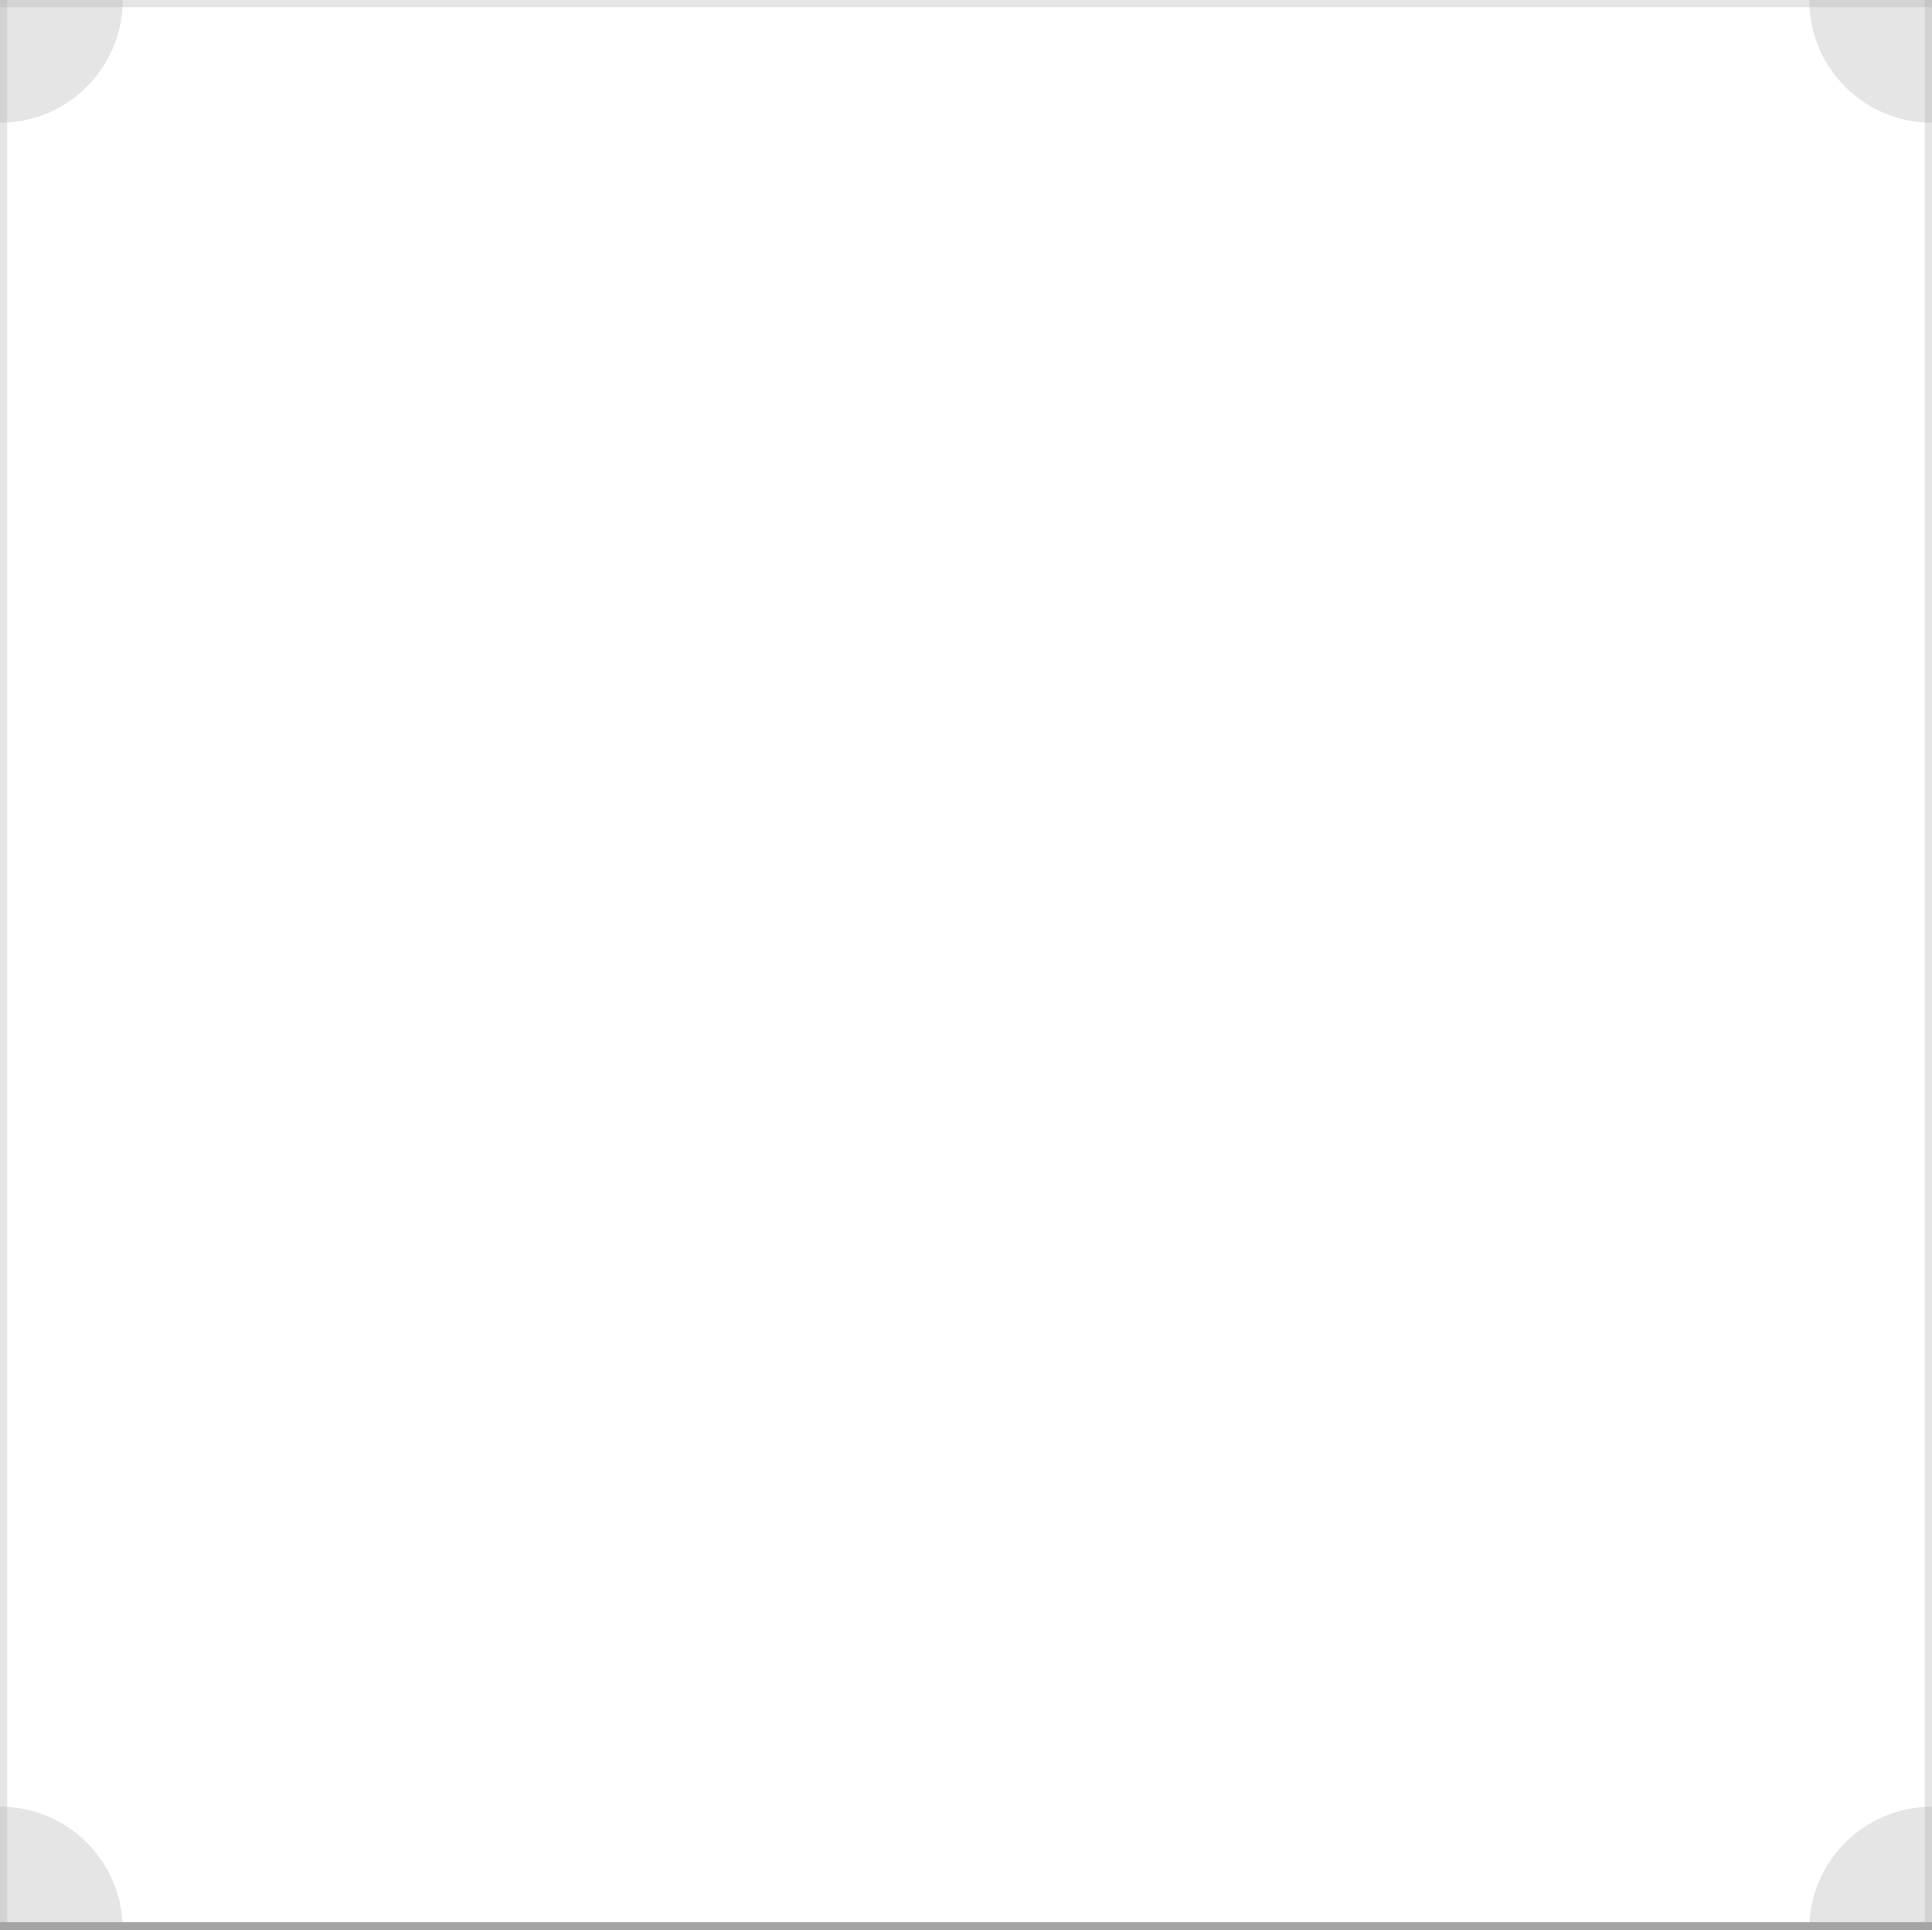
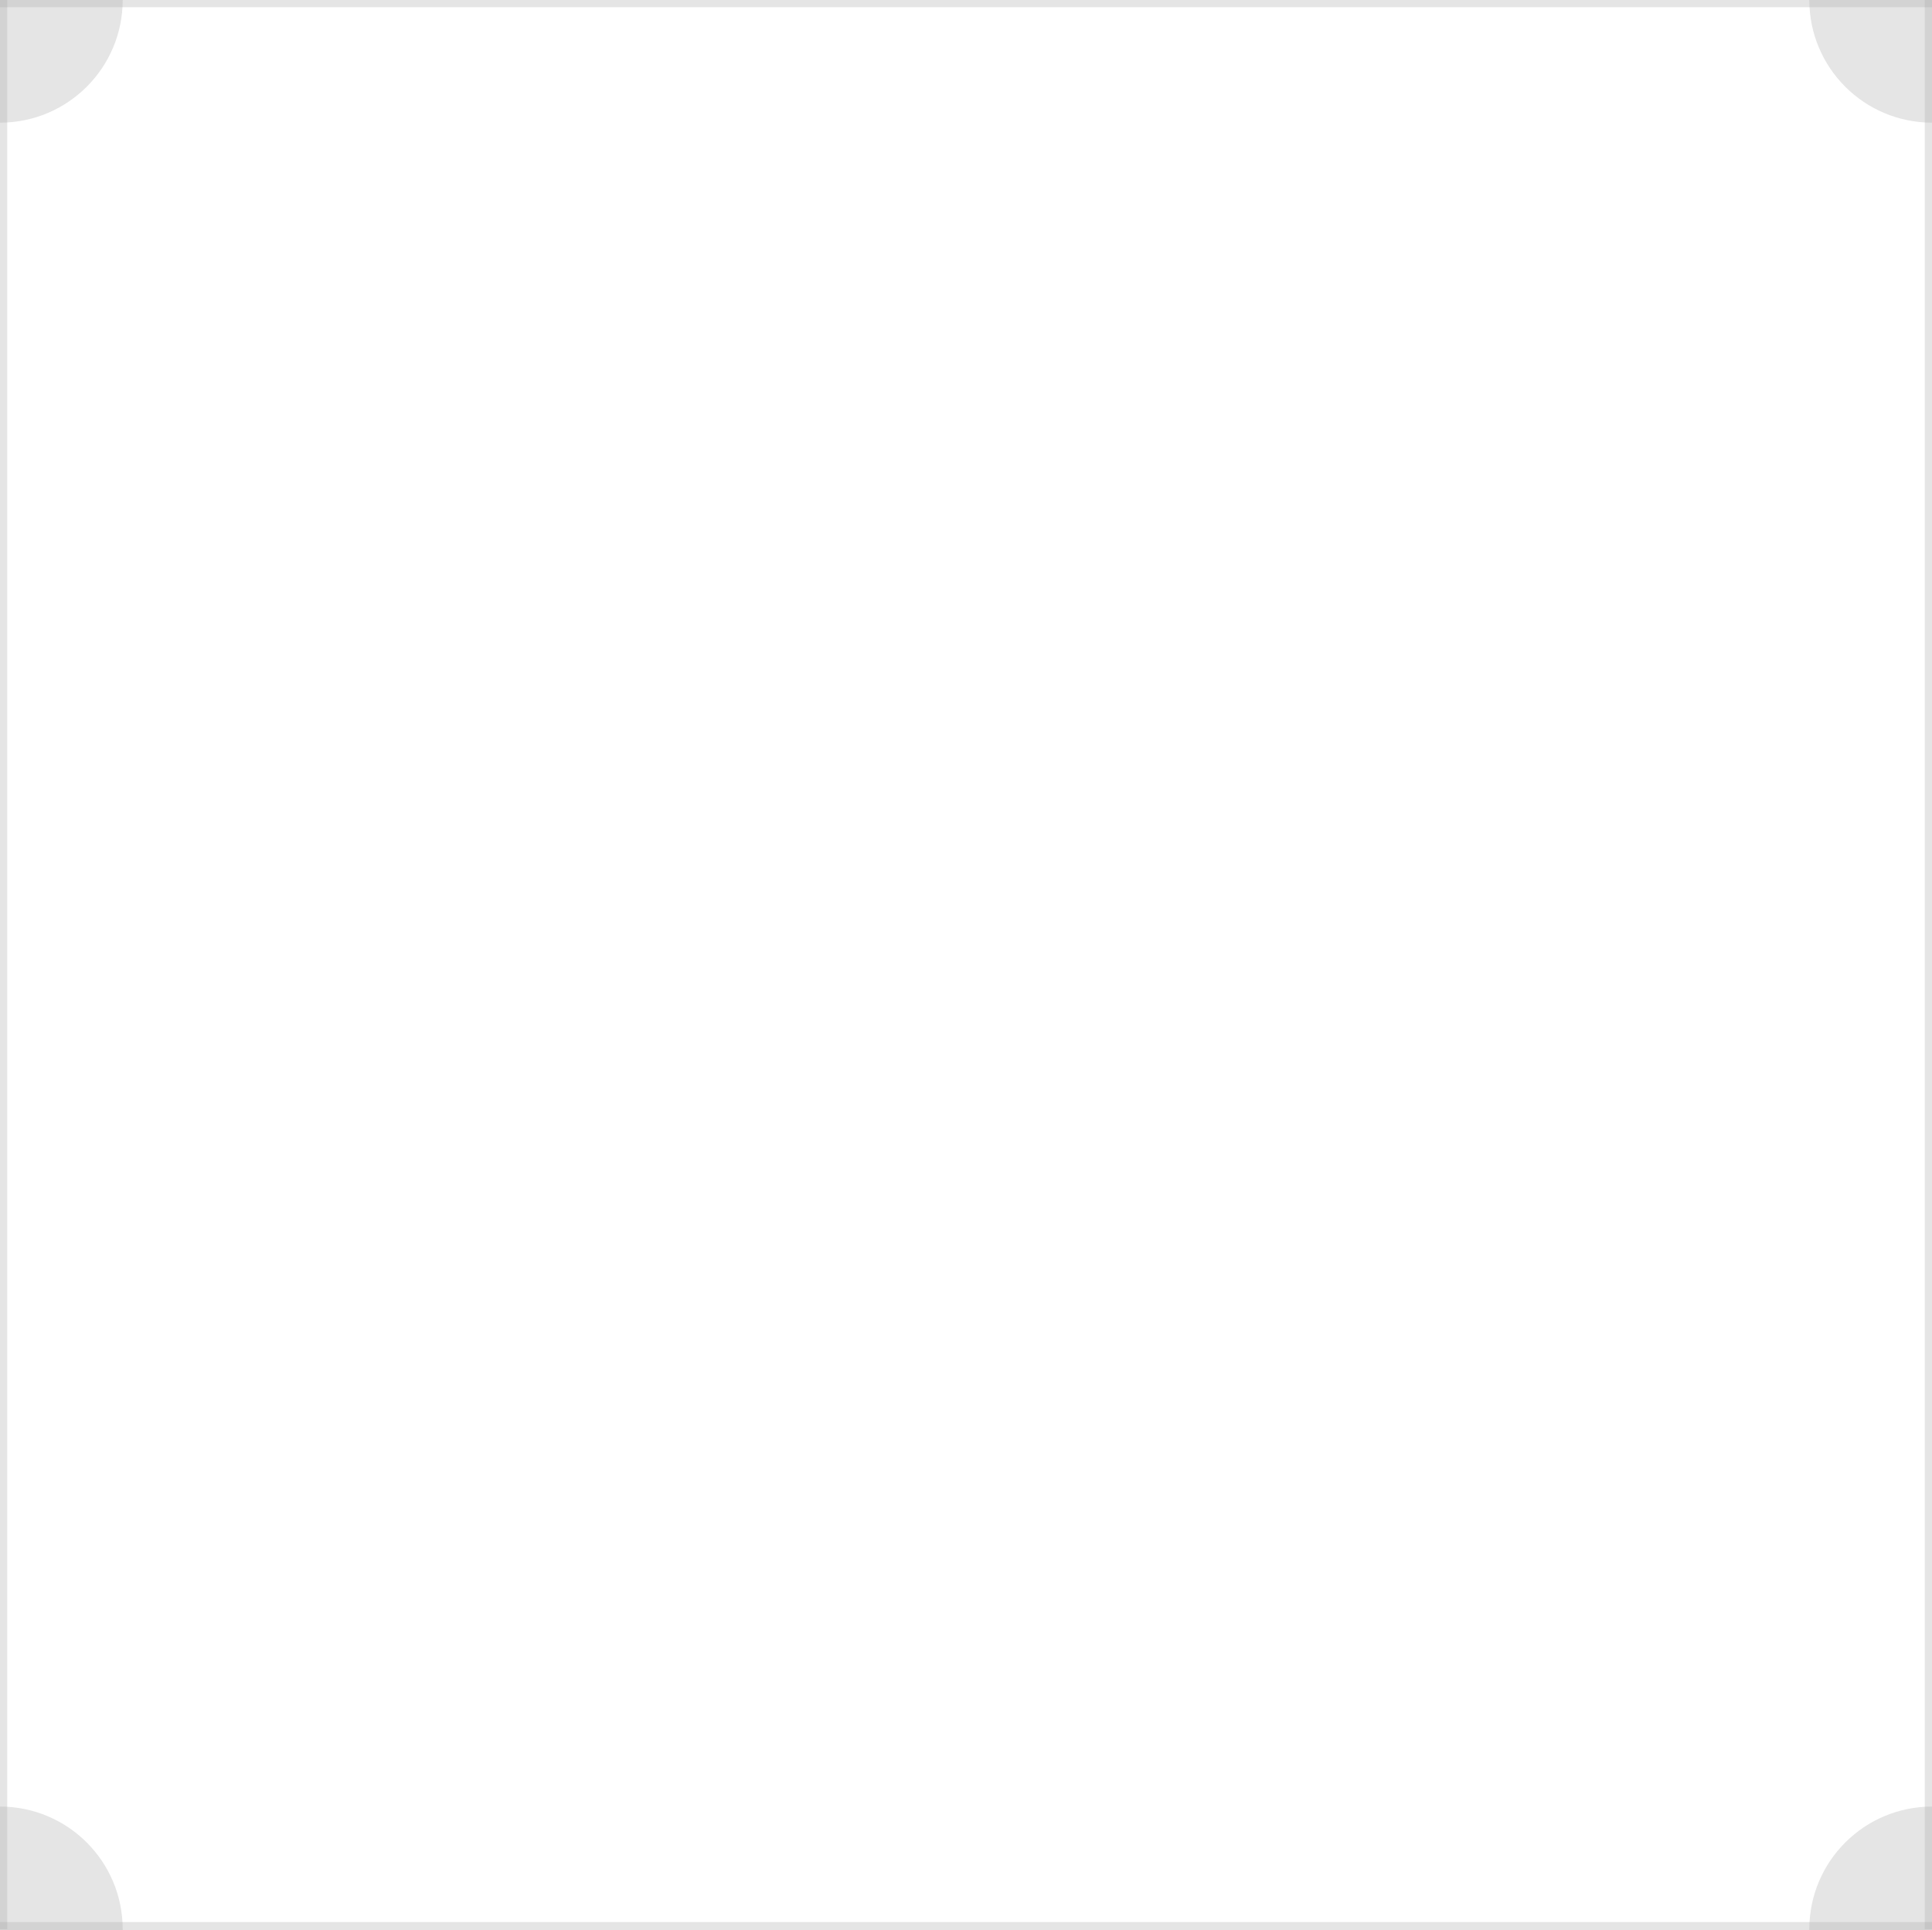
- <svg xmlns="http://www.w3.org/2000/svg" version="1.1" x="0px" y="0px" viewBox="0 0 66.9 66.8" enable-background="new 0 0 66.9 66.8" xml:space="preserve">
-   <g id="Layer_1" display="none">
-     <g id="Layer_1_00000024712208364594900840000005980293173202562695_" display="inline">
-       <g id="Lines">
-         <line opacity="0.5" fill="none" stroke="#A4A4A4" stroke-width="0.5" stroke-miterlimit="10" enable-background="new    " x1="0" y1="0" x2="0" y2="800" />
-         <line opacity="0.5" fill="none" stroke="#A4A4A4" stroke-width="0.5" stroke-miterlimit="10" enable-background="new    " x1="66.7" y1="0" x2="66.7" y2="800" />
-         <line opacity="0.5" fill="none" stroke="#A4A4A4" stroke-width="0.5" stroke-miterlimit="10" enable-background="new    " x1="133.3" y1="0" x2="133.3" y2="800" />
-         <line opacity="0.5" fill="none" stroke="#A4A4A4" stroke-width="0.5" stroke-miterlimit="10" enable-background="new    " x1="200" y1="0" x2="200" y2="800" />
-         <line opacity="0.5" fill="none" stroke="#A4A4A4" stroke-width="0.5" stroke-miterlimit="10" enable-background="new    " x1="266.7" y1="0" x2="266.7" y2="800" />
-         <line opacity="0.5" fill="none" stroke="#A4A4A4" stroke-width="0.5" stroke-miterlimit="10" enable-background="new    " x1="333.3" y1="0" x2="333.3" y2="800" />
-         <line opacity="0.5" fill="none" stroke="#A4A4A4" stroke-width="0.5" stroke-miterlimit="10" enable-background="new    " x1="400" y1="0" x2="400" y2="800" />
-         <line opacity="0.5" fill="none" stroke="#A4A4A4" stroke-width="0.5" stroke-miterlimit="10" enable-background="new    " x1="466.7" y1="0" x2="466.7" y2="800" />
-         <line opacity="0.5" fill="none" stroke="#A4A4A4" stroke-width="0.5" stroke-miterlimit="10" enable-background="new    " x1="533.3" y1="0" x2="533.3" y2="800" />
-         <line opacity="0.5" fill="none" stroke="#A4A4A4" stroke-width="0.5" stroke-miterlimit="10" enable-background="new    " x1="600" y1="0" x2="600" y2="800" />
-         <line opacity="0.5" fill="none" stroke="#A4A4A4" stroke-width="0.5" stroke-miterlimit="10" enable-background="new    " x1="666.7" y1="0" x2="666.7" y2="800" />
-         <line opacity="0.5" fill="none" stroke="#A4A4A4" stroke-width="0.5" stroke-miterlimit="10" enable-background="new    " x1="733.3" y1="0" x2="733.3" y2="800" />
-         <line opacity="0.5" fill="none" stroke="#A4A4A4" stroke-width="0.5" stroke-miterlimit="10" enable-background="new    " x1="800" y1="0.5" x2="800" y2="800.5" />
-         <line opacity="0.5" fill="none" stroke="#A4A4A4" stroke-width="0.5" stroke-miterlimit="10" enable-background="new    " x1="800" y1="0" x2="0" y2="0" />
-         <line opacity="0.5" fill="none" stroke="#A4A4A4" stroke-width="0.5" stroke-miterlimit="10" enable-background="new    " x1="800" y1="66.7" x2="0" y2="66.7" />
-         <line opacity="0.5" fill="none" stroke="#A4A4A4" stroke-width="0.5" stroke-miterlimit="10" enable-background="new    " x1="800" y1="133.3" x2="0" y2="133.3" />
-         <line opacity="0.5" fill="none" stroke="#A4A4A4" stroke-width="0.5" stroke-miterlimit="10" enable-background="new    " x1="800" y1="200" x2="0" y2="200" />
-         <line opacity="0.5" fill="none" stroke="#A4A4A4" stroke-width="0.5" stroke-miterlimit="10" enable-background="new    " x1="800" y1="266.7" x2="0" y2="266.7" />
-         <line opacity="0.5" fill="none" stroke="#A4A4A4" stroke-width="0.5" stroke-miterlimit="10" enable-background="new    " x1="800" y1="333.3" x2="0" y2="333.3" />
-         <line opacity="0.5" fill="none" stroke="#A4A4A4" stroke-width="0.5" stroke-miterlimit="10" enable-background="new    " x1="800" y1="400" x2="0.5" y2="400" />
-         <line opacity="0.5" fill="none" stroke="#A4A4A4" stroke-width="0.5" stroke-miterlimit="10" enable-background="new    " x1="800" y1="466.7" x2="0.5" y2="466.7" />
-         <line opacity="0.5" fill="none" stroke="#A4A4A4" stroke-width="0.5" stroke-miterlimit="10" enable-background="new    " x1="800" y1="533.3" x2="0.5" y2="533.3" />
-         <line opacity="0.5" fill="none" stroke="#A4A4A4" stroke-width="0.5" stroke-miterlimit="10" enable-background="new    " x1="800" y1="600" x2="0.5" y2="600" />
-         <line opacity="0.5" fill="none" stroke="#A4A4A4" stroke-width="0.5" stroke-miterlimit="10" enable-background="new    " x1="800" y1="666.7" x2="0.5" y2="666.7" />
-         <line opacity="0.5" fill="none" stroke="#A4A4A4" stroke-width="0.5" stroke-miterlimit="10" enable-background="new    " x1="800" y1="733.3" x2="0.5" y2="733.3" />
-         <line opacity="0.5" fill="none" stroke="#A4A4A4" stroke-width="0.5" stroke-miterlimit="10" enable-background="new    " x1="799.5" y1="800" x2="0" y2="800" />
-       </g>
-       <g id="Dots">
-         <circle opacity="0.5" fill="#A4A4A4" stroke="#A4A4A4" stroke-width="0.5" stroke-miterlimit="10" enable-background="new    " cx="0" cy="0" r="3.5" />
-         <circle opacity="0.5" fill="#A4A4A4" stroke="#A4A4A4" stroke-width="0.5" stroke-miterlimit="10" enable-background="new    " cx="66.7" cy="0" r="3.5" />
-         <circle opacity="0.5" fill="#A4A4A4" stroke="#A4A4A4" stroke-width="0.5" stroke-miterlimit="10" enable-background="new    " cx="133.3" cy="0" r="1.5" />
-         <circle opacity="0.5" fill="#A4A4A4" stroke="#A4A4A4" stroke-width="0.5" stroke-miterlimit="10" enable-background="new    " cx="200" cy="0" r="1.5" />
-         <circle opacity="0.5" fill="#A4A4A4" stroke="#A4A4A4" stroke-width="0.5" stroke-miterlimit="10" enable-background="new    " cx="266.7" cy="0" r="1.5" />
-         <circle opacity="0.5" fill="#A4A4A4" stroke="#A4A4A4" stroke-width="0.5" stroke-miterlimit="10" enable-background="new    " cx="333.3" cy="0" r="1.5" />
-         <circle opacity="0.5" fill="#A4A4A4" stroke="#A4A4A4" stroke-width="0.5" stroke-miterlimit="10" enable-background="new    " cx="400" cy="0" r="1.5" />
-         <circle opacity="0.5" fill="#A4A4A4" stroke="#A4A4A4" stroke-width="0.5" stroke-miterlimit="10" enable-background="new    " cx="466.7" cy="0" r="1.5" />
-         <circle opacity="0.5" fill="#A4A4A4" stroke="#A4A4A4" stroke-width="0.5" stroke-miterlimit="10" enable-background="new    " cx="533.3" cy="0" r="1.5" />
-         <circle opacity="0.5" fill="#A4A4A4" stroke="#A4A4A4" stroke-width="0.5" stroke-miterlimit="10" enable-background="new    " cx="600" cy="0" r="1.5" />
-         <circle opacity="0.5" fill="#A4A4A4" stroke="#A4A4A4" stroke-width="0.5" stroke-miterlimit="10" enable-background="new    " cx="666.7" cy="0" r="1.5" />
-         <circle opacity="0.5" fill="#A4A4A4" stroke="#A4A4A4" stroke-width="0.5" stroke-miterlimit="10" enable-background="new    " cx="733.3" cy="0" r="1.5" />
-         <circle opacity="0.5" fill="#A4A4A4" stroke="#A4A4A4" stroke-width="0.5" stroke-miterlimit="10" enable-background="new    " cx="800" cy="0" r="1.5" />
-         <circle opacity="0.5" fill="#A4A4A4" stroke="#A4A4A4" stroke-width="0.5" stroke-miterlimit="10" enable-background="new    " cx="0" cy="66.7" r="3.5" />
-         <circle opacity="0.5" fill="#A4A4A4" stroke="#A4A4A4" stroke-width="0.5" stroke-miterlimit="10" enable-background="new    " cx="66.7" cy="66.7" r="3.5" />
-         <circle opacity="0.5" fill="#A4A4A4" stroke="#A4A4A4" stroke-width="0.5" stroke-miterlimit="10" enable-background="new    " cx="133.3" cy="66.7" r="1.5" />
-         <circle opacity="0.5" fill="#A4A4A4" stroke="#A4A4A4" stroke-width="0.5" stroke-miterlimit="10" enable-background="new    " cx="200" cy="66.7" r="1.5" />
-         <circle opacity="0.5" fill="#A4A4A4" stroke="#A4A4A4" stroke-width="0.5" stroke-miterlimit="10" enable-background="new    " cx="266.7" cy="66.7" r="1.5" />
-         <circle opacity="0.5" fill="#A4A4A4" stroke="#A4A4A4" stroke-width="0.5" stroke-miterlimit="10" enable-background="new    " cx="333.3" cy="66.7" r="1.5" />
-         <circle opacity="0.5" fill="#A4A4A4" stroke="#A4A4A4" stroke-width="0.5" stroke-miterlimit="10" enable-background="new    " cx="400" cy="66.7" r="1.5" />
-         <circle opacity="0.5" fill="#A4A4A4" stroke="#A4A4A4" stroke-width="0.5" stroke-miterlimit="10" enable-background="new    " cx="466.7" cy="66.7" r="1.5" />
-         <circle opacity="0.5" fill="#A4A4A4" stroke="#A4A4A4" stroke-width="0.5" stroke-miterlimit="10" enable-background="new    " cx="533.3" cy="66.7" r="1.5" />
-         <circle opacity="0.5" fill="#A4A4A4" stroke="#A4A4A4" stroke-width="0.5" stroke-miterlimit="10" enable-background="new    " cx="600" cy="66.7" r="1.5" />
-         <circle opacity="0.5" fill="#A4A4A4" stroke="#A4A4A4" stroke-width="0.5" stroke-miterlimit="10" enable-background="new    " cx="666.7" cy="66.7" r="1.5" />
-         <circle opacity="0.5" fill="#A4A4A4" stroke="#A4A4A4" stroke-width="0.5" stroke-miterlimit="10" enable-background="new    " cx="733.3" cy="66.7" r="1.5" />
-         <circle opacity="0.5" fill="#A4A4A4" stroke="#A4A4A4" stroke-width="0.5" stroke-miterlimit="10" enable-background="new    " cx="800" cy="66.7" r="1.5" />
-         <circle opacity="0.5" fill="#A4A4A4" stroke="#A4A4A4" stroke-width="0.5" stroke-miterlimit="10" enable-background="new    " cx="0" cy="133.3" r="1.5" />
-         <circle opacity="0.5" fill="#A4A4A4" stroke="#A4A4A4" stroke-width="0.5" stroke-miterlimit="10" enable-background="new    " cx="66.7" cy="133.3" r="1.5" />
-         <circle opacity="0.5" fill="#A4A4A4" stroke="#A4A4A4" stroke-width="0.5" stroke-miterlimit="10" enable-background="new    " cx="133.3" cy="133.3" r="1.5" />
-         <circle opacity="0.5" fill="#A4A4A4" stroke="#A4A4A4" stroke-width="0.5" stroke-miterlimit="10" enable-background="new    " cx="200" cy="133.3" r="1.5" />
-         <circle opacity="0.5" fill="#A4A4A4" stroke="#A4A4A4" stroke-width="0.5" stroke-miterlimit="10" enable-background="new    " cx="266.7" cy="133.3" r="1.5" />
-         <circle opacity="0.5" fill="#A4A4A4" stroke="#A4A4A4" stroke-width="0.5" stroke-miterlimit="10" enable-background="new    " cx="333.3" cy="133.3" r="1.5" />
-         <circle opacity="0.5" fill="#A4A4A4" stroke="#A4A4A4" stroke-width="0.5" stroke-miterlimit="10" enable-background="new    " cx="400" cy="133.3" r="1.5" />
-         <circle opacity="0.5" fill="#A4A4A4" stroke="#A4A4A4" stroke-width="0.5" stroke-miterlimit="10" enable-background="new    " cx="466.7" cy="133.3" r="1.5" />
-         <circle opacity="0.5" fill="#A4A4A4" stroke="#A4A4A4" stroke-width="0.5" stroke-miterlimit="10" enable-background="new    " cx="533.3" cy="133.3" r="1.5" />
-         <circle opacity="0.5" fill="#A4A4A4" stroke="#A4A4A4" stroke-width="0.5" stroke-miterlimit="10" enable-background="new    " cx="600" cy="133.3" r="1.5" />
-         <circle opacity="0.5" fill="#A4A4A4" stroke="#A4A4A4" stroke-width="0.5" stroke-miterlimit="10" enable-background="new    " cx="666.7" cy="133.3" r="1.5" />
-         <circle opacity="0.5" fill="#A4A4A4" stroke="#A4A4A4" stroke-width="0.5" stroke-miterlimit="10" enable-background="new    " cx="733.3" cy="133.3" r="1.5" />
-         <circle opacity="0.5" fill="#A4A4A4" stroke="#A4A4A4" stroke-width="0.5" stroke-miterlimit="10" enable-background="new    " cx="800" cy="133.3" r="1.5" />
-         <circle opacity="0.5" fill="#A4A4A4" stroke="#A4A4A4" stroke-width="0.5" stroke-miterlimit="10" enable-background="new    " cx="0" cy="200" r="1.5" />
-         <circle opacity="0.5" fill="#A4A4A4" stroke="#A4A4A4" stroke-width="0.5" stroke-miterlimit="10" enable-background="new    " cx="66.7" cy="200" r="1.5" />
-         <circle opacity="0.5" fill="#A4A4A4" stroke="#A4A4A4" stroke-width="0.5" stroke-miterlimit="10" enable-background="new    " cx="133.3" cy="200" r="1.5" />
-         <circle opacity="0.5" fill="#A4A4A4" stroke="#A4A4A4" stroke-width="0.5" stroke-miterlimit="10" enable-background="new    " cx="200" cy="200" r="1.5" />
-         <circle opacity="0.5" fill="#A4A4A4" stroke="#A4A4A4" stroke-width="0.5" stroke-miterlimit="10" enable-background="new    " cx="266.7" cy="200" r="1.5" />
-         <circle opacity="0.5" fill="#A4A4A4" stroke="#A4A4A4" stroke-width="0.5" stroke-miterlimit="10" enable-background="new    " cx="333.3" cy="200" r="1.5" />
-         <circle opacity="0.5" fill="#A4A4A4" stroke="#A4A4A4" stroke-width="0.5" stroke-miterlimit="10" enable-background="new    " cx="400" cy="200" r="1.5" />
-         <circle opacity="0.5" fill="#A4A4A4" stroke="#A4A4A4" stroke-width="0.5" stroke-miterlimit="10" enable-background="new    " cx="466.7" cy="200" r="1.5" />
-         <circle opacity="0.5" fill="#A4A4A4" stroke="#A4A4A4" stroke-width="0.5" stroke-miterlimit="10" enable-background="new    " cx="533.3" cy="200" r="1.5" />
-         <circle opacity="0.5" fill="#A4A4A4" stroke="#A4A4A4" stroke-width="0.5" stroke-miterlimit="10" enable-background="new    " cx="600" cy="200" r="1.5" />
-         <circle opacity="0.5" fill="#A4A4A4" stroke="#A4A4A4" stroke-width="0.5" stroke-miterlimit="10" enable-background="new    " cx="666.7" cy="200" r="1.5" />
-         <circle opacity="0.5" fill="#A4A4A4" stroke="#A4A4A4" stroke-width="0.5" stroke-miterlimit="10" enable-background="new    " cx="733.3" cy="200" r="1.5" />
-         <circle opacity="0.5" fill="#A4A4A4" stroke="#A4A4A4" stroke-width="0.5" stroke-miterlimit="10" enable-background="new    " cx="800" cy="200" r="1.5" />
-         <circle opacity="0.5" fill="#A4A4A4" stroke="#A4A4A4" stroke-width="0.5" stroke-miterlimit="10" enable-background="new    " cx="0" cy="266.7" r="1.5" />
-         <circle opacity="0.5" fill="#A4A4A4" stroke="#A4A4A4" stroke-width="0.5" stroke-miterlimit="10" enable-background="new    " cx="66.7" cy="266.7" r="1.5" />
-         <circle opacity="0.5" fill="#A4A4A4" stroke="#A4A4A4" stroke-width="0.5" stroke-miterlimit="10" enable-background="new    " cx="133.3" cy="266.7" r="1.5" />
-         <circle opacity="0.5" fill="#A4A4A4" stroke="#A4A4A4" stroke-width="0.5" stroke-miterlimit="10" enable-background="new    " cx="200" cy="266.7" r="1.5" />
-         <circle opacity="0.5" fill="#A4A4A4" stroke="#A4A4A4" stroke-width="0.5" stroke-miterlimit="10" enable-background="new    " cx="266.7" cy="266.7" r="1.5" />
-         <circle opacity="0.5" fill="#A4A4A4" stroke="#A4A4A4" stroke-width="0.5" stroke-miterlimit="10" enable-background="new    " cx="333.3" cy="266.7" r="1.5" />
-         <circle opacity="0.5" fill="#A4A4A4" stroke="#A4A4A4" stroke-width="0.5" stroke-miterlimit="10" enable-background="new    " cx="400" cy="266.7" r="1.5" />
-         <circle opacity="0.5" fill="#A4A4A4" stroke="#A4A4A4" stroke-width="0.5" stroke-miterlimit="10" enable-background="new    " cx="466.7" cy="266.7" r="1.5" />
-         <circle opacity="0.5" fill="#A4A4A4" stroke="#A4A4A4" stroke-width="0.5" stroke-miterlimit="10" enable-background="new    " cx="533.3" cy="266.7" r="1.5" />
-         <circle opacity="0.5" fill="#A4A4A4" stroke="#A4A4A4" stroke-width="0.5" stroke-miterlimit="10" enable-background="new    " cx="600" cy="266.7" r="1.5" />
-         <circle opacity="0.5" fill="#A4A4A4" stroke="#A4A4A4" stroke-width="0.5" stroke-miterlimit="10" enable-background="new    " cx="666.7" cy="266.7" r="1.5" />
-         <circle opacity="0.5" fill="#A4A4A4" stroke="#A4A4A4" stroke-width="0.5" stroke-miterlimit="10" enable-background="new    " cx="733.3" cy="266.7" r="1.5" />
-         <circle opacity="0.5" fill="#A4A4A4" stroke="#A4A4A4" stroke-width="0.5" stroke-miterlimit="10" enable-background="new    " cx="800" cy="266.7" r="1.5" />
-         <circle opacity="0.5" fill="#A4A4A4" stroke="#A4A4A4" stroke-width="0.5" stroke-miterlimit="10" enable-background="new    " cx="0" cy="333.3" r="1.5" />
-         <circle opacity="0.5" fill="#A4A4A4" stroke="#A4A4A4" stroke-width="0.5" stroke-miterlimit="10" enable-background="new    " cx="66.7" cy="333.3" r="1.5" />
-         <circle opacity="0.5" fill="#A4A4A4" stroke="#A4A4A4" stroke-width="0.5" stroke-miterlimit="10" enable-background="new    " cx="133.3" cy="333.3" r="1.5" />
-         <circle opacity="0.5" fill="#A4A4A4" stroke="#A4A4A4" stroke-width="0.5" stroke-miterlimit="10" enable-background="new    " cx="200" cy="333.3" r="1.5" />
-         <circle opacity="0.5" fill="#A4A4A4" stroke="#A4A4A4" stroke-width="0.5" stroke-miterlimit="10" enable-background="new    " cx="266.7" cy="333.3" r="1.5" />
-         <circle opacity="0.5" fill="#A4A4A4" stroke="#A4A4A4" stroke-width="0.5" stroke-miterlimit="10" enable-background="new    " cx="333.3" cy="333.3" r="1.5" />
-         <circle opacity="0.5" fill="#A4A4A4" stroke="#A4A4A4" stroke-width="0.5" stroke-miterlimit="10" enable-background="new    " cx="400" cy="333.3" r="1.5" />
-         <circle opacity="0.5" fill="#A4A4A4" stroke="#A4A4A4" stroke-width="0.5" stroke-miterlimit="10" enable-background="new    " cx="466.7" cy="333.3" r="1.5" />
-         <circle opacity="0.5" fill="#A4A4A4" stroke="#A4A4A4" stroke-width="0.5" stroke-miterlimit="10" enable-background="new    " cx="533.3" cy="333.3" r="1.5" />
-         <circle opacity="0.5" fill="#A4A4A4" stroke="#A4A4A4" stroke-width="0.5" stroke-miterlimit="10" enable-background="new    " cx="600" cy="333.3" r="1.5" />
-         <circle opacity="0.5" fill="#A4A4A4" stroke="#A4A4A4" stroke-width="0.5" stroke-miterlimit="10" enable-background="new    " cx="666.7" cy="333.3" r="1.5" />
-         <circle opacity="0.5" fill="#A4A4A4" stroke="#A4A4A4" stroke-width="0.5" stroke-miterlimit="10" enable-background="new    " cx="733.3" cy="333.3" r="1.5" />
-         <circle opacity="0.5" fill="#A4A4A4" stroke="#A4A4A4" stroke-width="0.5" stroke-miterlimit="10" enable-background="new    " cx="800" cy="333.3" r="1.5" />
-         <circle opacity="0.5" fill="#A4A4A4" stroke="#A4A4A4" stroke-width="0.5" stroke-miterlimit="10" enable-background="new    " cx="0" cy="400" r="1.5" />
-         <circle opacity="0.5" fill="#A4A4A4" stroke="#A4A4A4" stroke-width="0.5" stroke-miterlimit="10" enable-background="new    " cx="66.7" cy="400" r="1.5" />
-         <circle opacity="0.5" fill="#A4A4A4" stroke="#A4A4A4" stroke-width="0.5" stroke-miterlimit="10" enable-background="new    " cx="133.3" cy="400" r="1.5" />
-         <circle opacity="0.5" fill="#A4A4A4" stroke="#A4A4A4" stroke-width="0.5" stroke-miterlimit="10" enable-background="new    " cx="200" cy="400" r="1.5" />
-         <circle opacity="0.5" fill="#A4A4A4" stroke="#A4A4A4" stroke-width="0.5" stroke-miterlimit="10" enable-background="new    " cx="266.7" cy="400" r="1.5" />
-         <circle opacity="0.5" fill="#A4A4A4" stroke="#A4A4A4" stroke-width="0.5" stroke-miterlimit="10" enable-background="new    " cx="333.3" cy="400" r="1.5" />
-         <circle opacity="0.5" fill="#A4A4A4" stroke="#A4A4A4" stroke-width="0.5" stroke-miterlimit="10" enable-background="new    " cx="400" cy="400" r="1.5" />
-         <circle opacity="0.5" fill="#A4A4A4" stroke="#A4A4A4" stroke-width="0.5" stroke-miterlimit="10" enable-background="new    " cx="466.7" cy="400" r="1.5" />
-         <circle opacity="0.5" fill="#A4A4A4" stroke="#A4A4A4" stroke-width="0.5" stroke-miterlimit="10" enable-background="new    " cx="533.3" cy="400" r="1.5" />
-         <circle opacity="0.5" fill="#A4A4A4" stroke="#A4A4A4" stroke-width="0.5" stroke-miterlimit="10" enable-background="new    " cx="600" cy="400" r="1.5" />
-         <circle opacity="0.5" fill="#A4A4A4" stroke="#A4A4A4" stroke-width="0.5" stroke-miterlimit="10" enable-background="new    " cx="666.7" cy="400" r="1.5" />
-         <circle opacity="0.5" fill="#A4A4A4" stroke="#A4A4A4" stroke-width="0.5" stroke-miterlimit="10" enable-background="new    " cx="733.3" cy="400" r="1.5" />
-         <circle opacity="0.5" fill="#A4A4A4" stroke="#A4A4A4" stroke-width="0.5" stroke-miterlimit="10" enable-background="new    " cx="800" cy="400" r="1.5" />
-         <circle opacity="0.5" fill="#A4A4A4" stroke="#A4A4A4" stroke-width="0.5" stroke-miterlimit="10" enable-background="new    " cx="0" cy="466.7" r="1.5" />
-         <circle opacity="0.5" fill="#A4A4A4" stroke="#A4A4A4" stroke-width="0.5" stroke-miterlimit="10" enable-background="new    " cx="66.7" cy="466.7" r="1.5" />
-         <circle opacity="0.5" fill="#A4A4A4" stroke="#A4A4A4" stroke-width="0.5" stroke-miterlimit="10" enable-background="new    " cx="133.3" cy="466.7" r="1.5" />
-         <circle opacity="0.5" fill="#A4A4A4" stroke="#A4A4A4" stroke-width="0.5" stroke-miterlimit="10" enable-background="new    " cx="200" cy="466.7" r="1.5" />
-         <circle opacity="0.5" fill="#A4A4A4" stroke="#A4A4A4" stroke-width="0.5" stroke-miterlimit="10" enable-background="new    " cx="266.7" cy="466.7" r="1.5" />
-         <circle opacity="0.5" fill="#A4A4A4" stroke="#A4A4A4" stroke-width="0.5" stroke-miterlimit="10" enable-background="new    " cx="333.3" cy="466.7" r="1.5" />
-         <circle opacity="0.5" fill="#A4A4A4" stroke="#A4A4A4" stroke-width="0.5" stroke-miterlimit="10" enable-background="new    " cx="400" cy="466.7" r="1.5" />
-         <circle opacity="0.5" fill="#A4A4A4" stroke="#A4A4A4" stroke-width="0.5" stroke-miterlimit="10" enable-background="new    " cx="466.7" cy="466.7" r="1.5" />
-         <circle opacity="0.5" fill="#A4A4A4" stroke="#A4A4A4" stroke-width="0.5" stroke-miterlimit="10" enable-background="new    " cx="533.3" cy="466.7" r="1.5" />
-         <circle opacity="0.5" fill="#A4A4A4" stroke="#A4A4A4" stroke-width="0.5" stroke-miterlimit="10" enable-background="new    " cx="600" cy="466.7" r="1.5" />
-         <circle opacity="0.5" fill="#A4A4A4" stroke="#A4A4A4" stroke-width="0.5" stroke-miterlimit="10" enable-background="new    " cx="666.7" cy="466.7" r="1.5" />
-         <circle opacity="0.5" fill="#A4A4A4" stroke="#A4A4A4" stroke-width="0.5" stroke-miterlimit="10" enable-background="new    " cx="733.3" cy="466.7" r="1.5" />
-         <circle opacity="0.5" fill="#A4A4A4" stroke="#A4A4A4" stroke-width="0.5" stroke-miterlimit="10" enable-background="new    " cx="800" cy="466.7" r="1.5" />
-         <circle opacity="0.5" fill="#A4A4A4" stroke="#A4A4A4" stroke-width="0.5" stroke-miterlimit="10" enable-background="new    " cx="0" cy="533.3" r="1.5" />
-         <ellipse opacity="0.5" fill="#A4A4A4" stroke="#A4A4A4" stroke-width="0.5" stroke-miterlimit="10" enable-background="new    " cx="66.7" cy="533.3" rx="1.5" ry="1.5" />
-         <circle opacity="0.5" fill="#A4A4A4" stroke="#A4A4A4" stroke-width="0.5" stroke-miterlimit="10" enable-background="new    " cx="133.3" cy="533.3" r="1.5" />
-         <circle opacity="0.5" fill="#A4A4A4" stroke="#A4A4A4" stroke-width="0.5" stroke-miterlimit="10" enable-background="new    " cx="200" cy="533.3" r="1.5" />
-         <circle opacity="0.5" fill="#A4A4A4" stroke="#A4A4A4" stroke-width="0.5" stroke-miterlimit="10" enable-background="new    " cx="266.7" cy="533.3" r="1.5" />
-         <circle opacity="0.5" fill="#A4A4A4" stroke="#A4A4A4" stroke-width="0.5" stroke-miterlimit="10" enable-background="new    " cx="333.3" cy="533.3" r="1.5" />
-         <circle opacity="0.5" fill="#A4A4A4" stroke="#A4A4A4" stroke-width="0.5" stroke-miterlimit="10" enable-background="new    " cx="400" cy="533.3" r="1.5" />
-         <circle opacity="0.5" fill="#A4A4A4" stroke="#A4A4A4" stroke-width="0.5" stroke-miterlimit="10" enable-background="new    " cx="466.7" cy="533.3" r="1.5" />
-         <circle opacity="0.5" fill="#A4A4A4" stroke="#A4A4A4" stroke-width="0.5" stroke-miterlimit="10" enable-background="new    " cx="533.3" cy="533.3" r="1.5" />
-         <circle opacity="0.5" fill="#A4A4A4" stroke="#A4A4A4" stroke-width="0.5" stroke-miterlimit="10" enable-background="new    " cx="600" cy="533.3" r="1.5" />
-         <circle opacity="0.5" fill="#A4A4A4" stroke="#A4A4A4" stroke-width="0.5" stroke-miterlimit="10" enable-background="new    " cx="666.7" cy="533.3" r="1.5" />
-         <circle opacity="0.5" fill="#A4A4A4" stroke="#A4A4A4" stroke-width="0.5" stroke-miterlimit="10" enable-background="new    " cx="733.3" cy="533.3" r="1.5" />
-         <circle opacity="0.5" fill="#A4A4A4" stroke="#A4A4A4" stroke-width="0.5" stroke-miterlimit="10" enable-background="new    " cx="800" cy="533.3" r="1.5" />
-         <circle opacity="0.5" fill="#A4A4A4" stroke="#A4A4A4" stroke-width="0.5" stroke-miterlimit="10" enable-background="new    " cx="0" cy="600" r="1.5" />
-         <ellipse opacity="0.5" fill="#A4A4A4" stroke="#A4A4A4" stroke-width="0.5" stroke-miterlimit="10" enable-background="new    " cx="66.7" cy="599.9" rx="1.5" ry="1.5" />
-         <circle opacity="0.5" fill="#A4A4A4" stroke="#A4A4A4" stroke-width="0.5" stroke-miterlimit="10" enable-background="new    " cx="133.3" cy="600" r="1.5" />
-         <circle opacity="0.5" fill="#A4A4A4" stroke="#A4A4A4" stroke-width="0.5" stroke-miterlimit="10" enable-background="new    " cx="200" cy="600" r="1.5" />
-         <circle opacity="0.5" fill="#A4A4A4" stroke="#A4A4A4" stroke-width="0.5" stroke-miterlimit="10" enable-background="new    " cx="266.7" cy="600" r="1.5" />
-         <circle opacity="0.5" fill="#A4A4A4" stroke="#A4A4A4" stroke-width="0.5" stroke-miterlimit="10" enable-background="new    " cx="333.3" cy="600" r="1.5" />
-         <circle opacity="0.5" fill="#A4A4A4" stroke="#A4A4A4" stroke-width="0.5" stroke-miterlimit="10" enable-background="new    " cx="400" cy="600" r="1.5" />
-         <circle opacity="0.5" fill="#A4A4A4" stroke="#A4A4A4" stroke-width="0.5" stroke-miterlimit="10" enable-background="new    " cx="466.7" cy="600" r="1.5" />
-         <circle opacity="0.5" fill="#A4A4A4" stroke="#A4A4A4" stroke-width="0.5" stroke-miterlimit="10" enable-background="new    " cx="533.3" cy="600" r="1.5" />
-         <circle opacity="0.5" fill="#A4A4A4" stroke="#A4A4A4" stroke-width="0.5" stroke-miterlimit="10" enable-background="new    " cx="600" cy="600" r="1.5" />
-         <circle opacity="0.5" fill="#A4A4A4" stroke="#A4A4A4" stroke-width="0.5" stroke-miterlimit="10" enable-background="new    " cx="666.7" cy="600" r="1.5" />
-         <circle opacity="0.5" fill="#A4A4A4" stroke="#A4A4A4" stroke-width="0.5" stroke-miterlimit="10" enable-background="new    " cx="733.3" cy="600" r="1.5" />
-         <circle opacity="0.5" fill="#A4A4A4" stroke="#A4A4A4" stroke-width="0.5" stroke-miterlimit="10" enable-background="new    " cx="800" cy="600" r="1.5" />
-         <circle opacity="0.5" fill="#A4A4A4" stroke="#A4A4A4" stroke-width="0.5" stroke-miterlimit="10" enable-background="new    " cx="0" cy="666.7" r="1.5" />
-         <ellipse opacity="0.5" fill="#A4A4A4" stroke="#A4A4A4" stroke-width="0.5" stroke-miterlimit="10" enable-background="new    " cx="66.7" cy="666.6" rx="1.5" ry="1.5" />
-         <circle opacity="0.5" fill="#A4A4A4" stroke="#A4A4A4" stroke-width="0.5" stroke-miterlimit="10" enable-background="new    " cx="133.3" cy="666.7" r="1.5" />
-         <circle opacity="0.5" fill="#A4A4A4" stroke="#A4A4A4" stroke-width="0.5" stroke-miterlimit="10" enable-background="new    " cx="200" cy="666.7" r="1.5" />
-         <circle opacity="0.5" fill="#A4A4A4" stroke="#A4A4A4" stroke-width="0.5" stroke-miterlimit="10" enable-background="new    " cx="266.7" cy="666.7" r="1.5" />
-         <circle opacity="0.5" fill="#A4A4A4" stroke="#A4A4A4" stroke-width="0.5" stroke-miterlimit="10" enable-background="new    " cx="333.3" cy="666.7" r="1.5" />
-         <circle opacity="0.5" fill="#A4A4A4" stroke="#A4A4A4" stroke-width="0.5" stroke-miterlimit="10" enable-background="new    " cx="400" cy="666.7" r="1.5" />
-         <circle opacity="0.5" fill="#A4A4A4" stroke="#A4A4A4" stroke-width="0.5" stroke-miterlimit="10" enable-background="new    " cx="466.7" cy="666.7" r="1.5" />
-         <circle opacity="0.5" fill="#A4A4A4" stroke="#A4A4A4" stroke-width="0.5" stroke-miterlimit="10" enable-background="new    " cx="533.3" cy="666.7" r="1.5" />
-         <circle opacity="0.5" fill="#A4A4A4" stroke="#A4A4A4" stroke-width="0.5" stroke-miterlimit="10" enable-background="new    " cx="600" cy="666.7" r="1.5" />
-         <circle opacity="0.5" fill="#A4A4A4" stroke="#A4A4A4" stroke-width="0.5" stroke-miterlimit="10" enable-background="new    " cx="666.7" cy="666.7" r="1.5" />
-         <circle opacity="0.5" fill="#A4A4A4" stroke="#A4A4A4" stroke-width="0.5" stroke-miterlimit="10" enable-background="new    " cx="733.3" cy="666.7" r="1.5" />
-         <circle opacity="0.5" fill="#A4A4A4" stroke="#A4A4A4" stroke-width="0.5" stroke-miterlimit="10" enable-background="new    " cx="800" cy="666.7" r="1.5" />
-         <circle opacity="0.5" fill="#A4A4A4" stroke="#A4A4A4" stroke-width="0.5" stroke-miterlimit="10" enable-background="new    " cx="0" cy="733.3" r="1.5" />
-         <ellipse opacity="0.5" fill="#A4A4A4" stroke="#A4A4A4" stroke-width="0.5" stroke-miterlimit="10" enable-background="new    " cx="66.7" cy="733.2" rx="1.5" ry="1.5" />
-         <circle opacity="0.5" fill="#A4A4A4" stroke="#A4A4A4" stroke-width="0.5" stroke-miterlimit="10" enable-background="new    " cx="133.3" cy="733.3" r="1.5" />
-         <circle opacity="0.5" fill="#A4A4A4" stroke="#A4A4A4" stroke-width="0.5" stroke-miterlimit="10" enable-background="new    " cx="200" cy="733.3" r="1.5" />
-         <circle opacity="0.5" fill="#A4A4A4" stroke="#A4A4A4" stroke-width="0.5" stroke-miterlimit="10" enable-background="new    " cx="266.7" cy="733.3" r="1.5" />
-         <circle opacity="0.5" fill="#A4A4A4" stroke="#A4A4A4" stroke-width="0.5" stroke-miterlimit="10" enable-background="new    " cx="333.3" cy="733.3" r="1.5" />
-         <circle opacity="0.5" fill="#A4A4A4" stroke="#A4A4A4" stroke-width="0.5" stroke-miterlimit="10" enable-background="new    " cx="400" cy="733.3" r="1.5" />
-         <circle opacity="0.5" fill="#A4A4A4" stroke="#A4A4A4" stroke-width="0.5" stroke-miterlimit="10" enable-background="new    " cx="466.7" cy="733.3" r="1.5" />
-         <circle opacity="0.5" fill="#A4A4A4" stroke="#A4A4A4" stroke-width="0.5" stroke-miterlimit="10" enable-background="new    " cx="533.3" cy="733.3" r="1.5" />
-         <circle opacity="0.5" fill="#A4A4A4" stroke="#A4A4A4" stroke-width="0.5" stroke-miterlimit="10" enable-background="new    " cx="600" cy="733.3" r="1.5" />
-         <circle opacity="0.5" fill="#A4A4A4" stroke="#A4A4A4" stroke-width="0.5" stroke-miterlimit="10" enable-background="new    " cx="666.7" cy="733.3" r="1.5" />
-         <circle opacity="0.5" fill="#A4A4A4" stroke="#A4A4A4" stroke-width="0.5" stroke-miterlimit="10" enable-background="new    " cx="733.3" cy="733.3" r="1.5" />
-         <circle opacity="0.5" fill="#A4A4A4" stroke="#A4A4A4" stroke-width="0.5" stroke-miterlimit="10" enable-background="new    " cx="800" cy="733.3" r="1.5" />
-         <circle opacity="0.5" fill="#A4A4A4" stroke="#A4A4A4" stroke-width="0.5" stroke-miterlimit="10" enable-background="new    " cx="0" cy="800" r="1.5" />
-         <ellipse opacity="0.5" fill="#A4A4A4" stroke="#A4A4A4" stroke-width="0.5" stroke-miterlimit="10" enable-background="new    " cx="66.6" cy="799.9" rx="1.5" ry="1.5" />
-         <circle opacity="0.5" fill="#A4A4A4" stroke="#A4A4A4" stroke-width="0.5" stroke-miterlimit="10" enable-background="new    " cx="133.3" cy="800" r="1.5" />
-         <circle opacity="0.5" fill="#A4A4A4" stroke="#A4A4A4" stroke-width="0.5" stroke-miterlimit="10" enable-background="new    " cx="200" cy="800" r="1.5" />
-         <circle opacity="0.5" fill="#A4A4A4" stroke="#A4A4A4" stroke-width="0.5" stroke-miterlimit="10" enable-background="new    " cx="266.7" cy="800" r="1.5" />
-         <circle opacity="0.5" fill="#A4A4A4" stroke="#A4A4A4" stroke-width="0.5" stroke-miterlimit="10" enable-background="new    " cx="333.3" cy="800" r="1.5" />
-         <circle opacity="0.5" fill="#A4A4A4" stroke="#A4A4A4" stroke-width="0.5" stroke-miterlimit="10" enable-background="new    " cx="400" cy="800" r="1.5" />
-         <circle opacity="0.5" fill="#A4A4A4" stroke="#A4A4A4" stroke-width="0.5" stroke-miterlimit="10" enable-background="new    " cx="466.7" cy="800" r="1.5" />
-         <circle opacity="0.5" fill="#A4A4A4" stroke="#A4A4A4" stroke-width="0.5" stroke-miterlimit="10" enable-background="new    " cx="533.3" cy="800" r="1.5" />
-         <circle opacity="0.5" fill="#A4A4A4" stroke="#A4A4A4" stroke-width="0.5" stroke-miterlimit="10" enable-background="new    " cx="600" cy="800" r="1.5" />
-         <circle opacity="0.5" fill="#A4A4A4" stroke="#A4A4A4" stroke-width="0.5" stroke-miterlimit="10" enable-background="new    " cx="666.7" cy="800" r="1.5" />
-         <circle opacity="0.5" fill="#A4A4A4" stroke="#A4A4A4" stroke-width="0.5" stroke-miterlimit="10" enable-background="new    " cx="733.3" cy="800" r="1.5" />
-         <circle opacity="0.5" fill="#A4A4A4" stroke="#A4A4A4" stroke-width="0.5" stroke-miterlimit="10" enable-background="new    " cx="800" cy="800" r="1.5" />
-       </g>
-     </g>
-   </g>
-   <g id="Layer_2">
-     <circle opacity="0.29" fill="#A5A5A5" stroke="#A4A4A4" stroke-width="0.5" stroke-miterlimit="10" cx="66.9" cy="0" r="4" />
-     <circle opacity="0.29" fill="#A5A5A5" stroke="#A4A4A4" stroke-width="0.5" stroke-miterlimit="10" cx="0" cy="0" r="4" />
-     <circle opacity="0.29" fill="#A5A5A5" stroke="#A4A4A4" stroke-width="0.5" stroke-miterlimit="10" cx="0" cy="66.8" r="4" />
-     <circle opacity="0.29" fill="#A5A5A5" stroke="#A4A4A4" stroke-width="0.5" stroke-miterlimit="10" cx="66.9" cy="66.8" r="4" />
-     <line opacity="0.29" fill="#A5A5A5" stroke="#A4A4A4" stroke-width="0.5" stroke-miterlimit="10" x1="0" y1="66.8" x2="0" y2="0" />
-     <line opacity="0.29" fill="#A5A5A5" stroke="#A4A4A4" stroke-width="0.5" stroke-miterlimit="10" x1="66.9" y1="0" x2="0" y2="0" />
-     <line opacity="0.29" fill="#A5A5A5" stroke="#A4A4A4" stroke-width="0.5" stroke-miterlimit="10" x1="66.9" y1="66.8" x2="66.9" y2="0" />
-     <line fill="#A5A5A5" stroke="#A4A4A4" stroke-width="0.5" stroke-miterlimit="10" x1="0" y1="66.8" x2="66.9" y2="66.8" />
-   </g>
+ <svg xmlns="http://www.w3.org/2000/svg" id="a" viewBox="0 0 66.93 66.85">
+   <circle cx="66.93" r="4" style="fill:#a5a5a5; opacity:.29; stroke:#a4a4a4; stroke-miterlimit:10; stroke-width:.5px;" />
+   <circle r="4" style="fill:#a5a5a5; opacity:.29; stroke:#a4a4a4; stroke-miterlimit:10; stroke-width:.5px;" />
+   <circle cy="66.85" r="4" style="fill:#a5a5a5; opacity:.29; stroke:#a4a4a4; stroke-miterlimit:10; stroke-width:.5px;" />
+   <circle cx="66.93" cy="66.85" r="4" style="fill:#a5a5a5; opacity:.29; stroke:#a4a4a4; stroke-miterlimit:10; stroke-width:.5px;" />
+   <line y1="66.85" style="fill:#a5a5a5; opacity:.29; stroke:#a4a4a4; stroke-miterlimit:10; stroke-width:.5px;" />
+   <line x1="66.93" style="fill:#a5a5a5; opacity:.29; stroke:#a4a4a4; stroke-miterlimit:10; stroke-width:.5px;" />
+   <line x1="66.93" y1="66.85" x2="66.93" style="fill:#a5a5a5; opacity:.29; stroke:#a4a4a4; stroke-miterlimit:10; stroke-width:.5px;" />
+   <line y1="66.85" x2="66.93" y2="66.85" style="fill:#a5a5a5; opacity:.29; stroke:#a4a4a4; stroke-miterlimit:10; stroke-width:.5px;" />
</svg>
